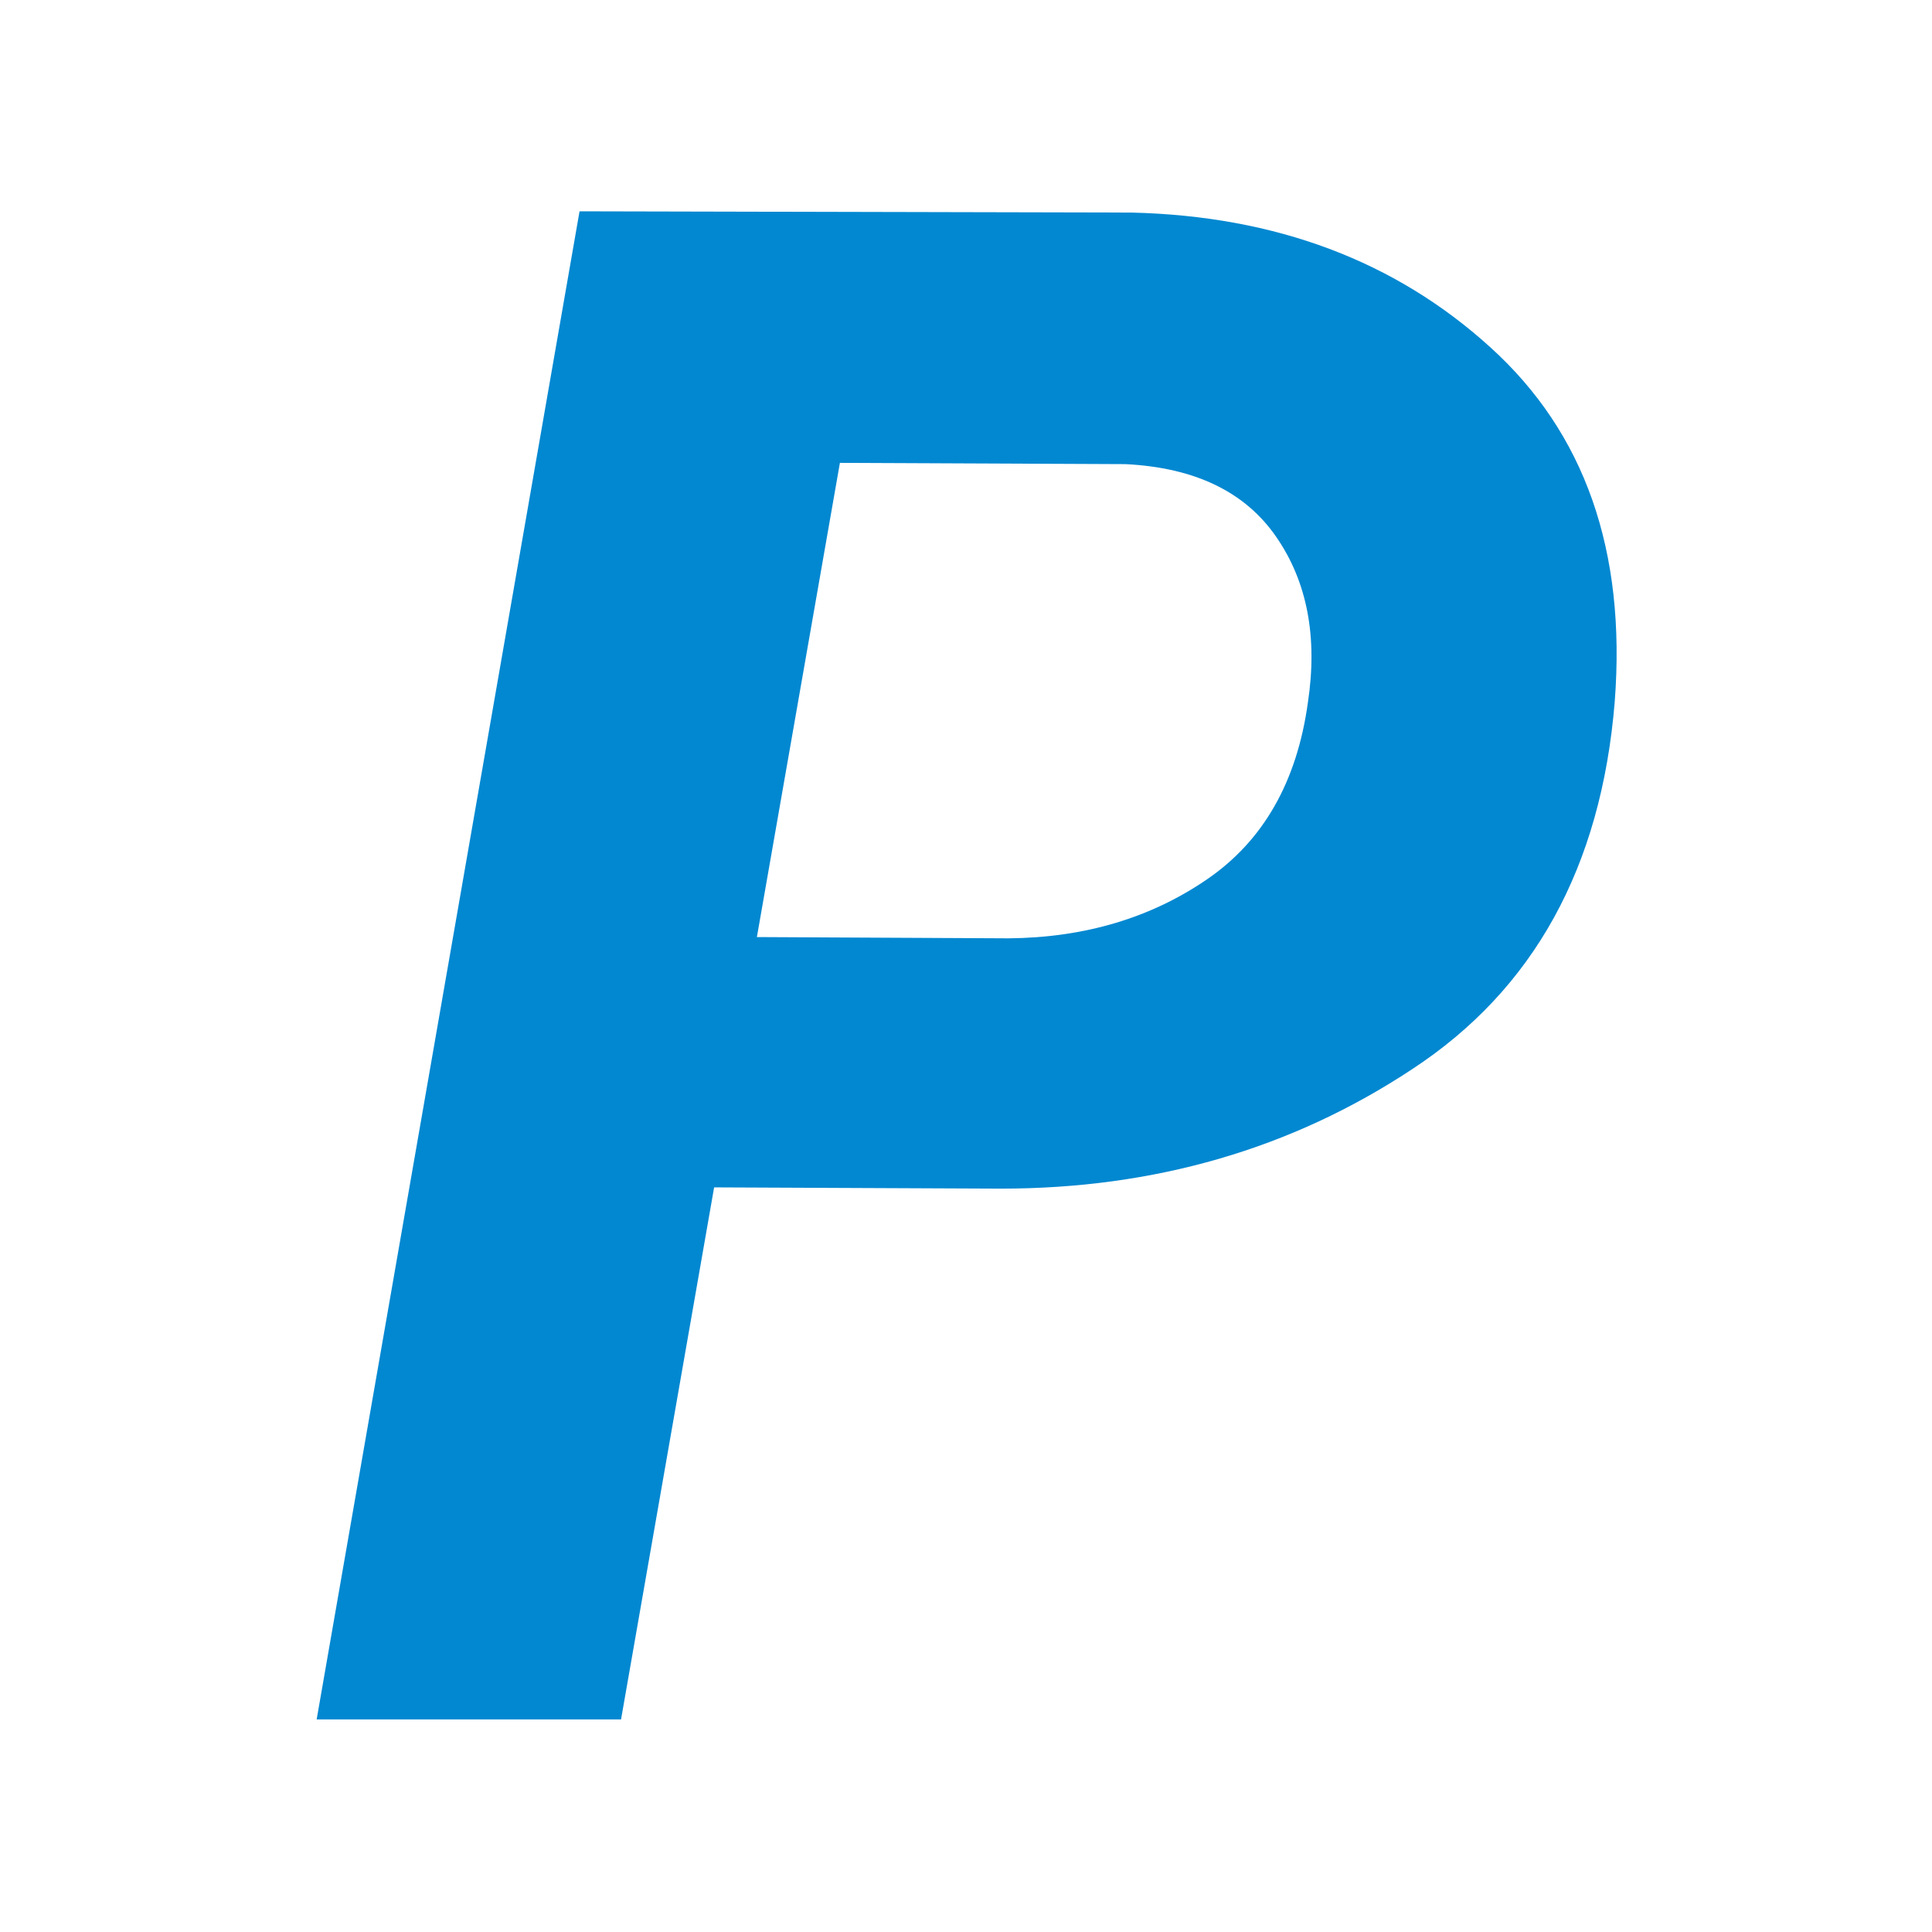
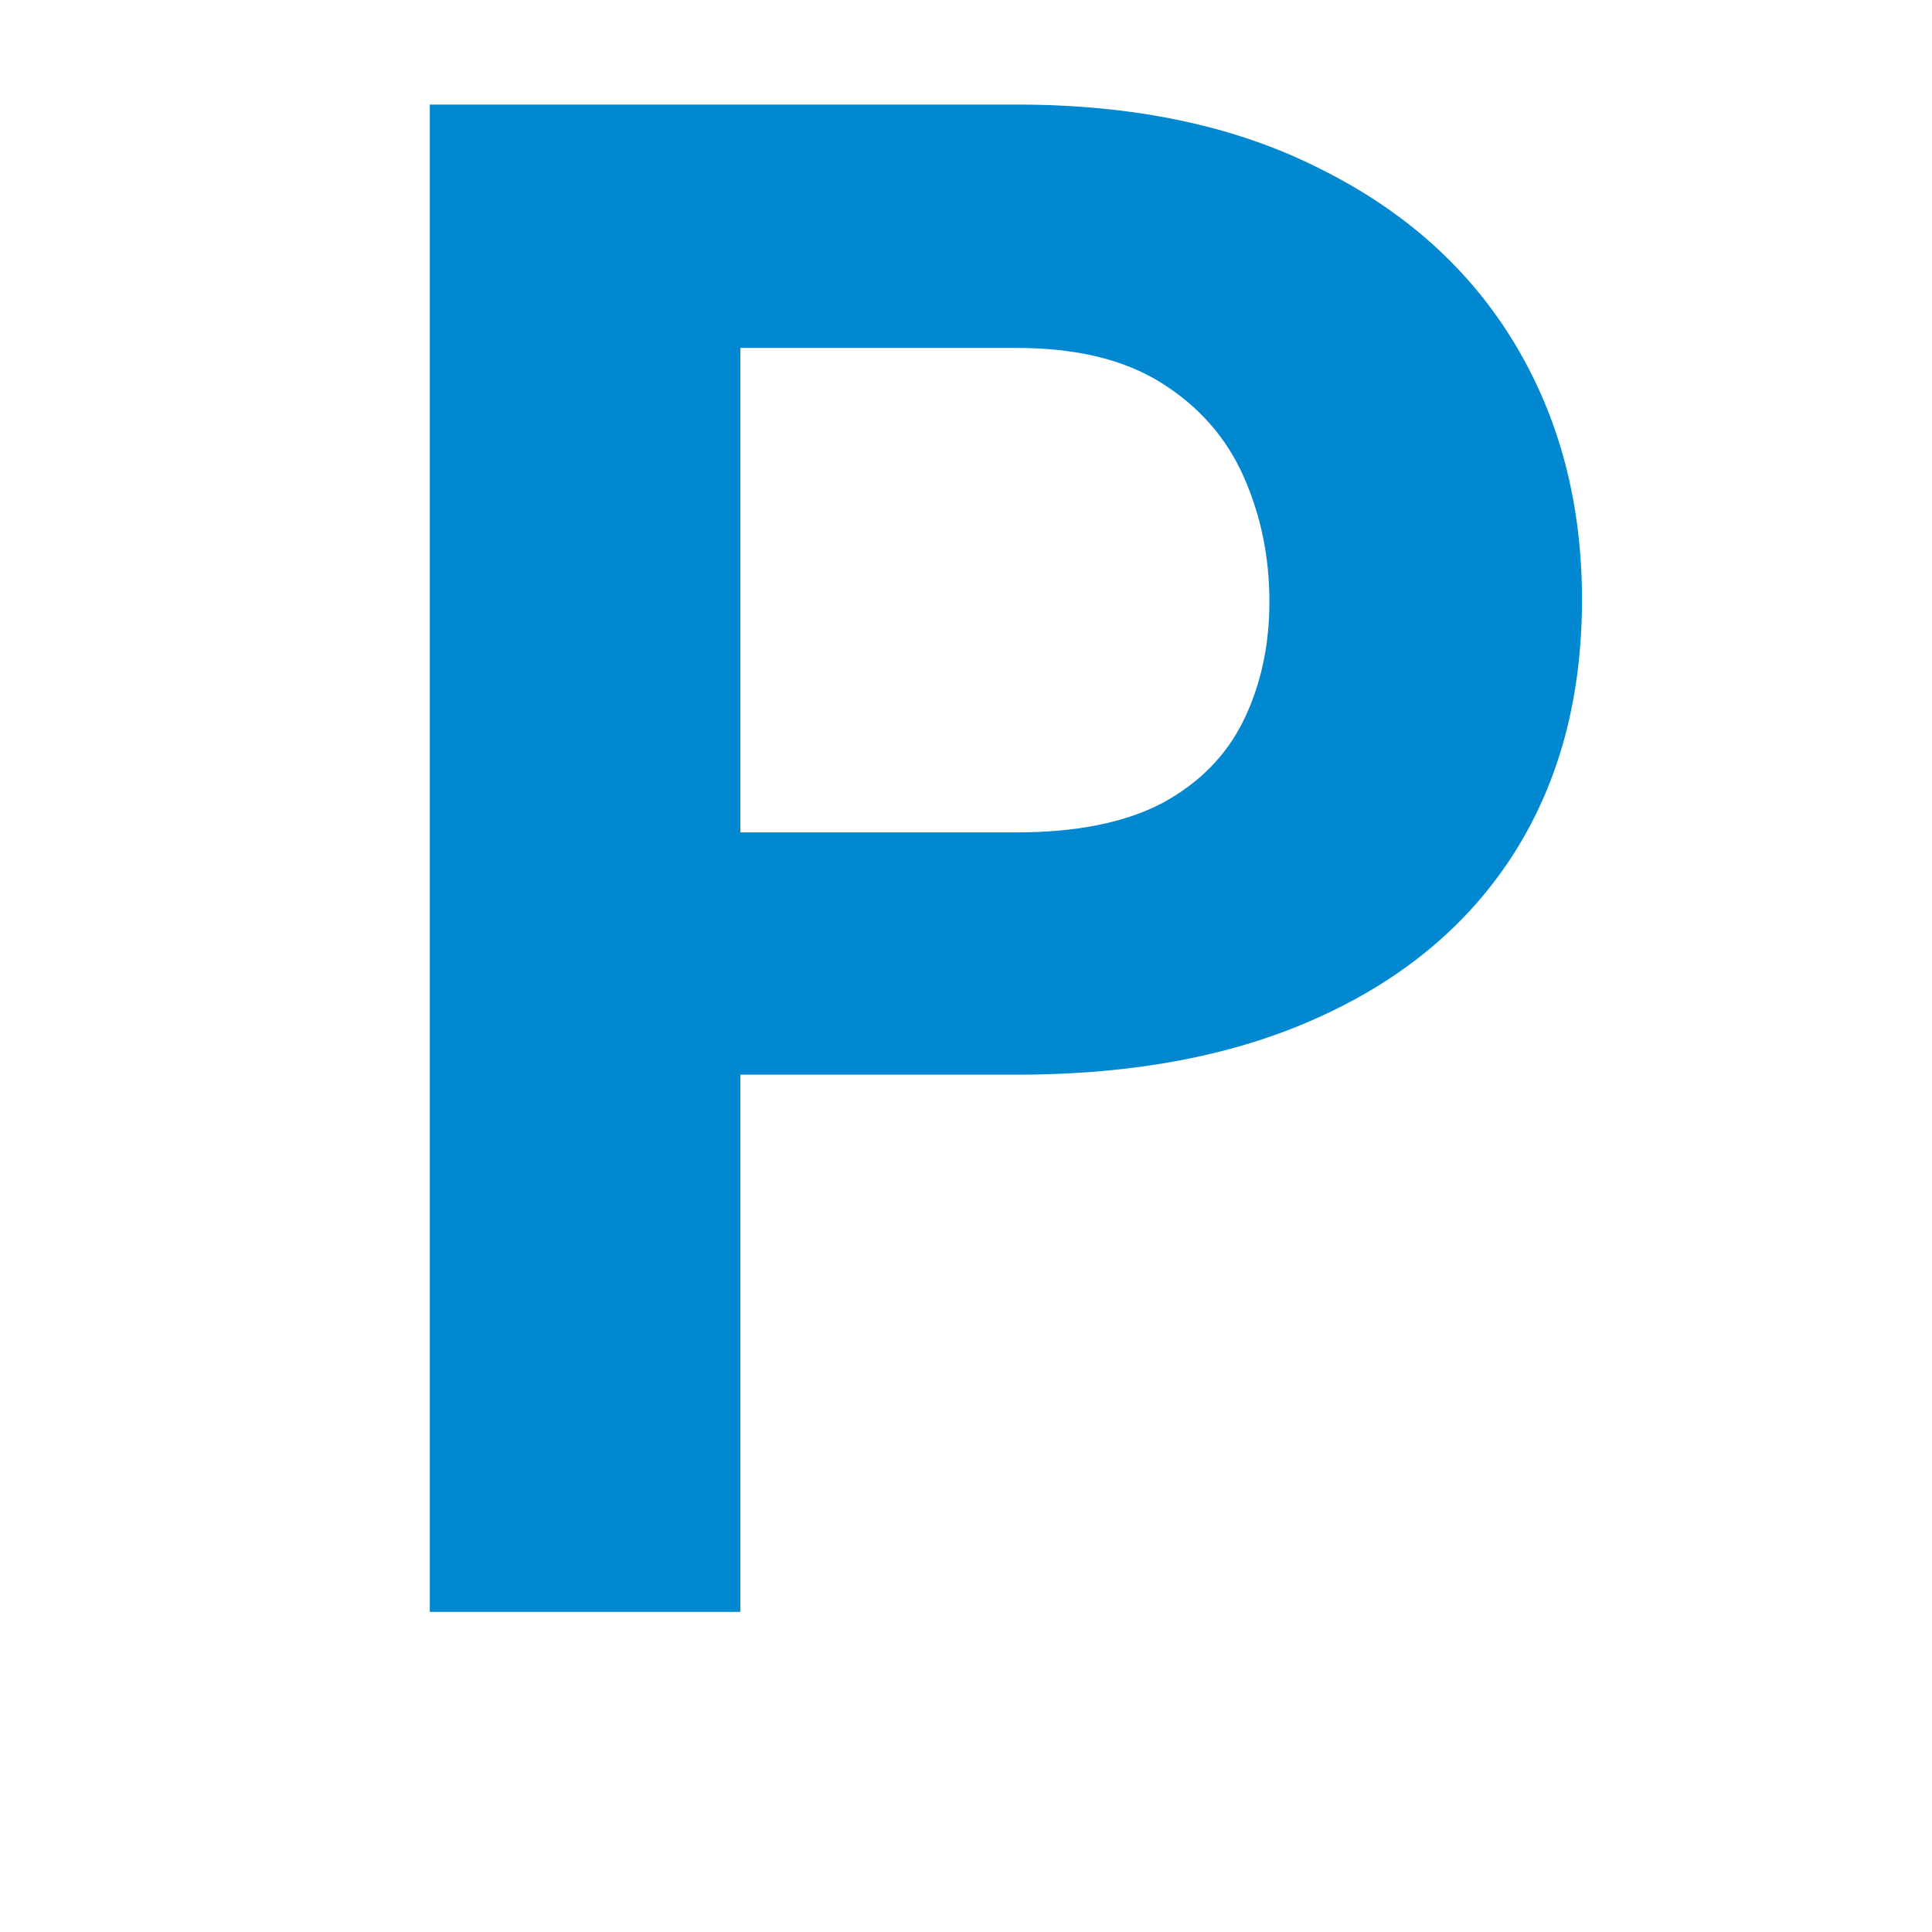
<svg xmlns="http://www.w3.org/2000/svg" viewBox="0 0 24 24">
-   <text x="3.667" y="21.362" fill="#0288d1" font-family="sans-serif" font-size="26.338" letter-spacing="0" stroke-width="1.796" word-spacing="0" style="line-height: 1.25">
-     <tspan x="3.667" y="21.362" font-family="Roboto" font-style="italic" font-weight="bold">
-       P
-     </tspan>
-   </text>
+   <path d="M9.197 13.35H12.631C14.097 13.35 15.353 13.109 16.399 12.629C17.453 12.149 18.259 11.468 18.817 10.585C19.374 9.701 19.652 8.655 19.652 7.447C19.652 6.255 19.374 5.196 18.817 4.27C18.259 3.344 17.453 2.62 16.399 2.097C15.353 1.565 14.097 1.299 12.631 1.299H5.339V20.024H9.197V13.35ZM12.631 10.34H9.197V4.322H12.631C13.368 4.322 13.968 4.467 14.431 4.759C14.894 5.05 15.233 5.436 15.447 5.916C15.661 6.396 15.769 6.915 15.769 7.472C15.769 8.021 15.661 8.514 15.447 8.951C15.233 9.388 14.894 9.731 14.431 9.98C13.968 10.22 13.368 10.34 12.631 10.34Z" fill="#0288d1" />
</svg>
